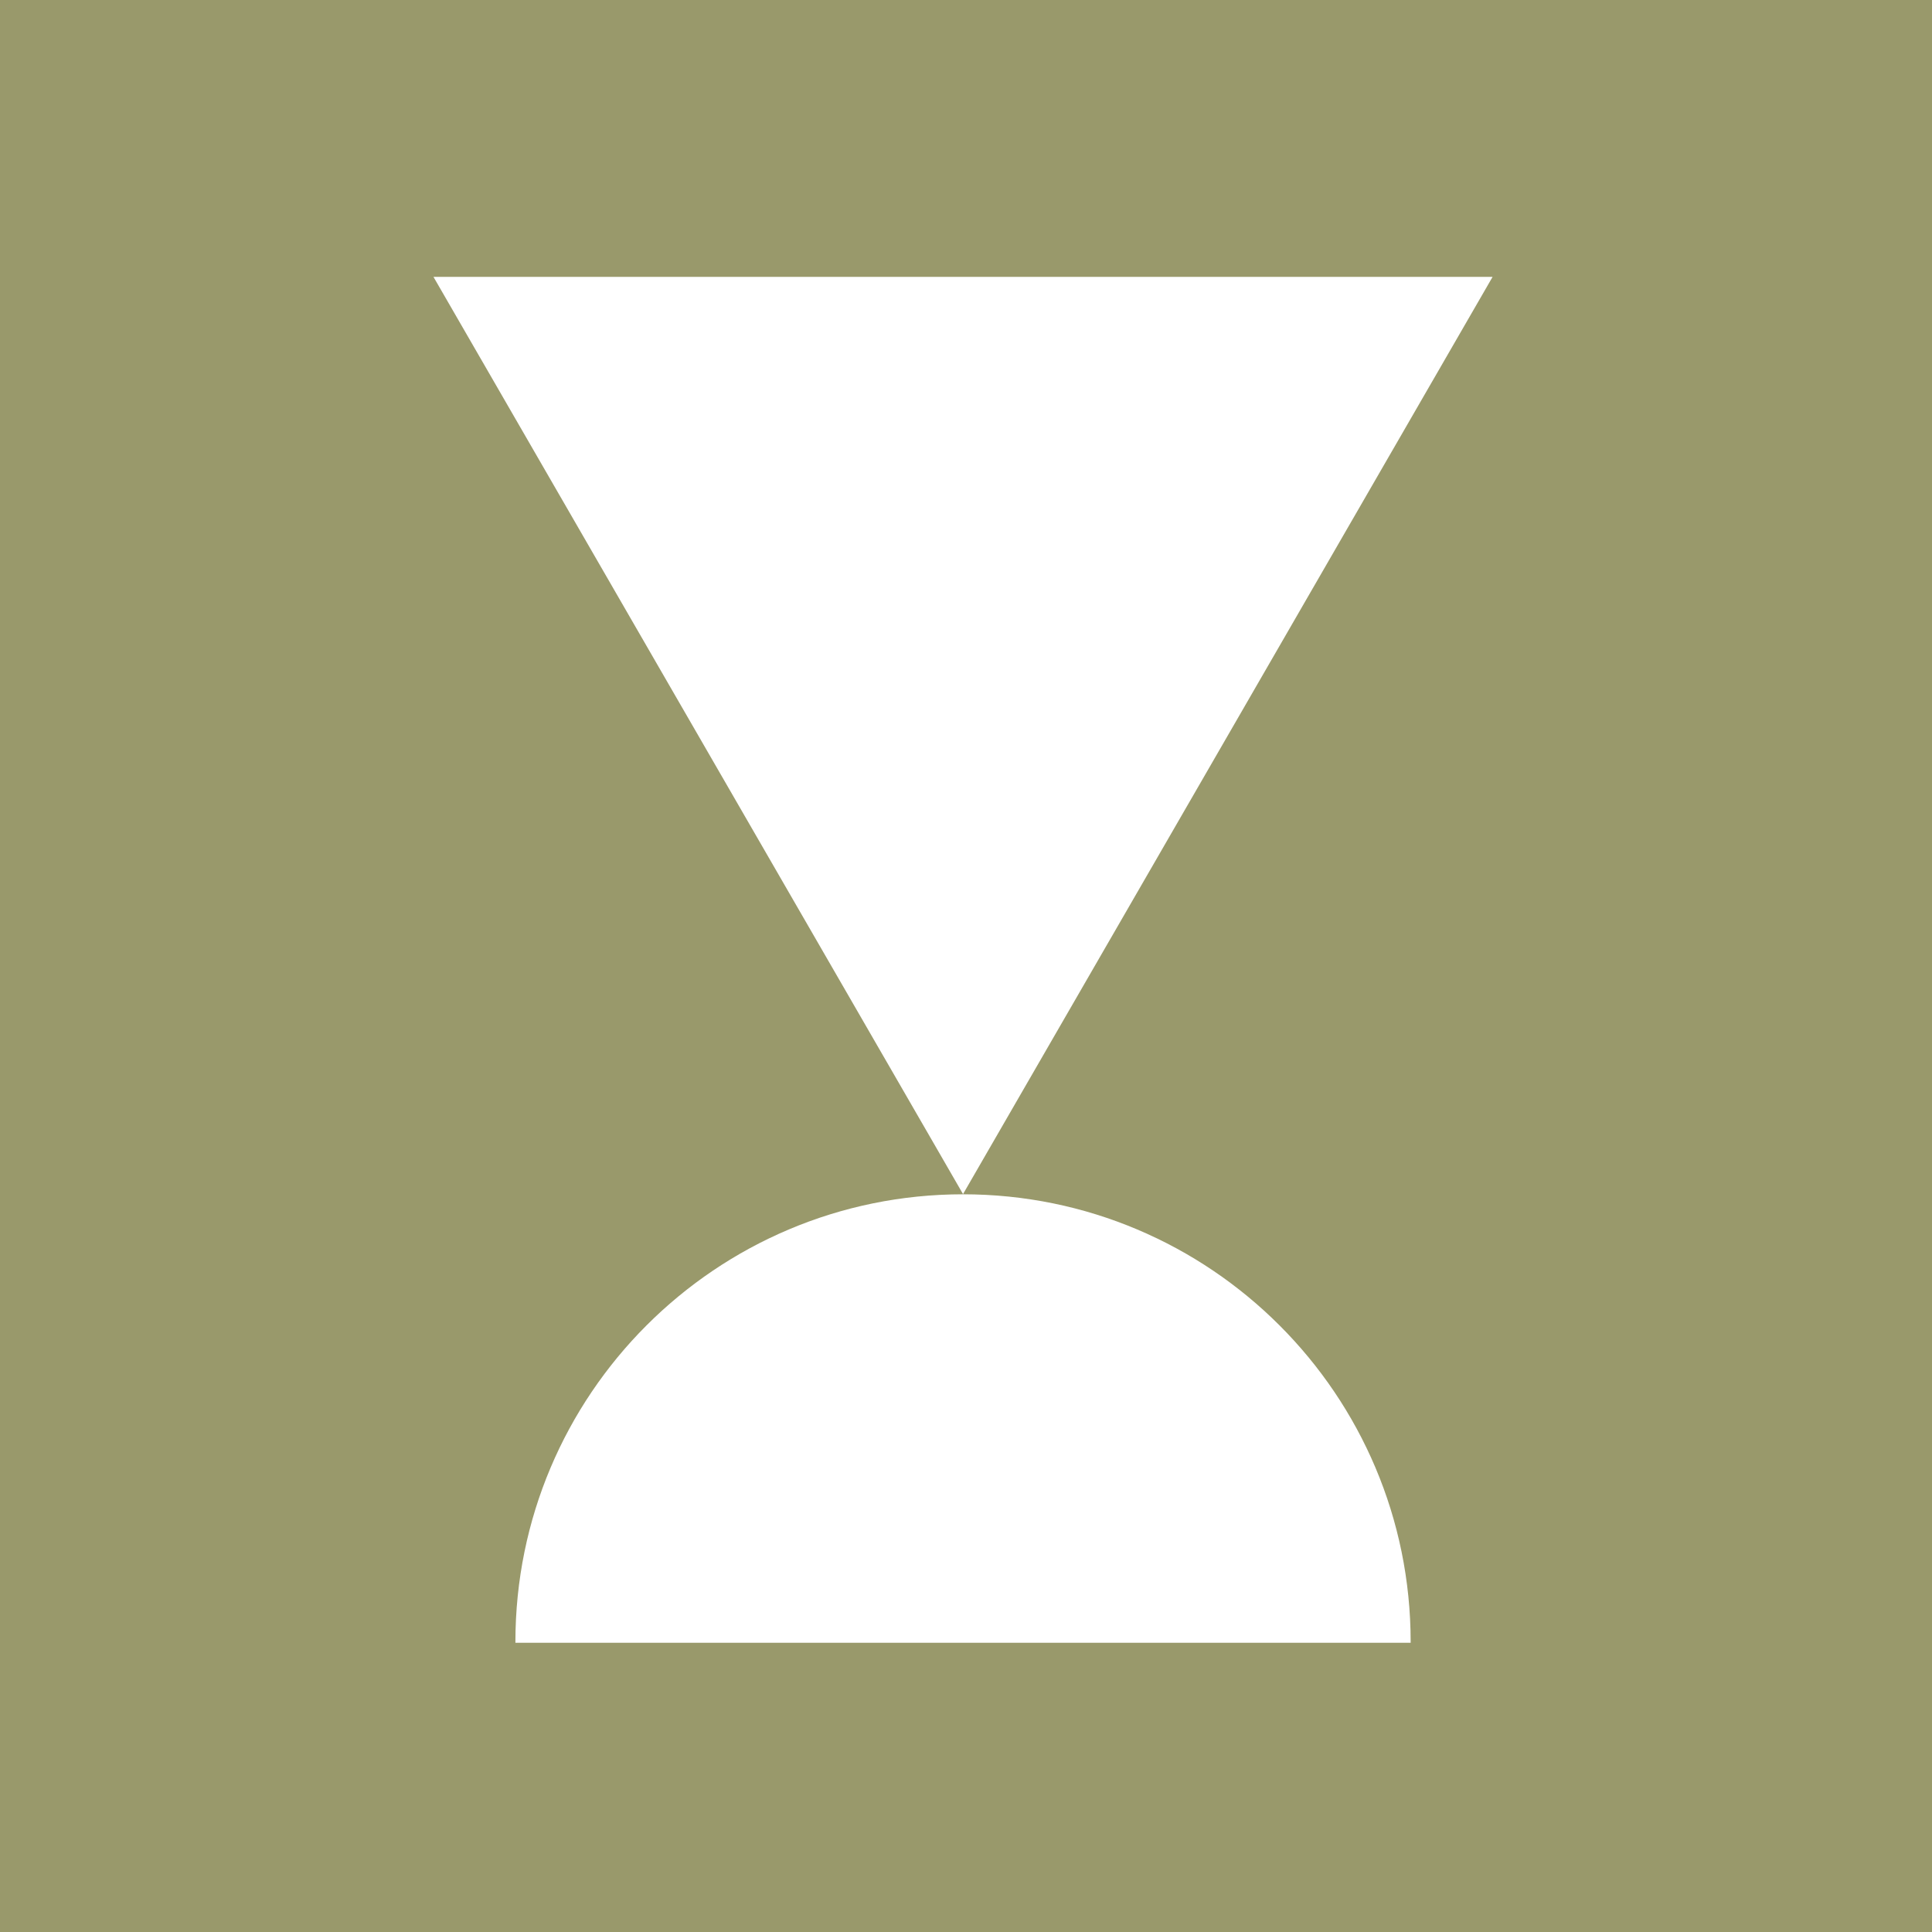
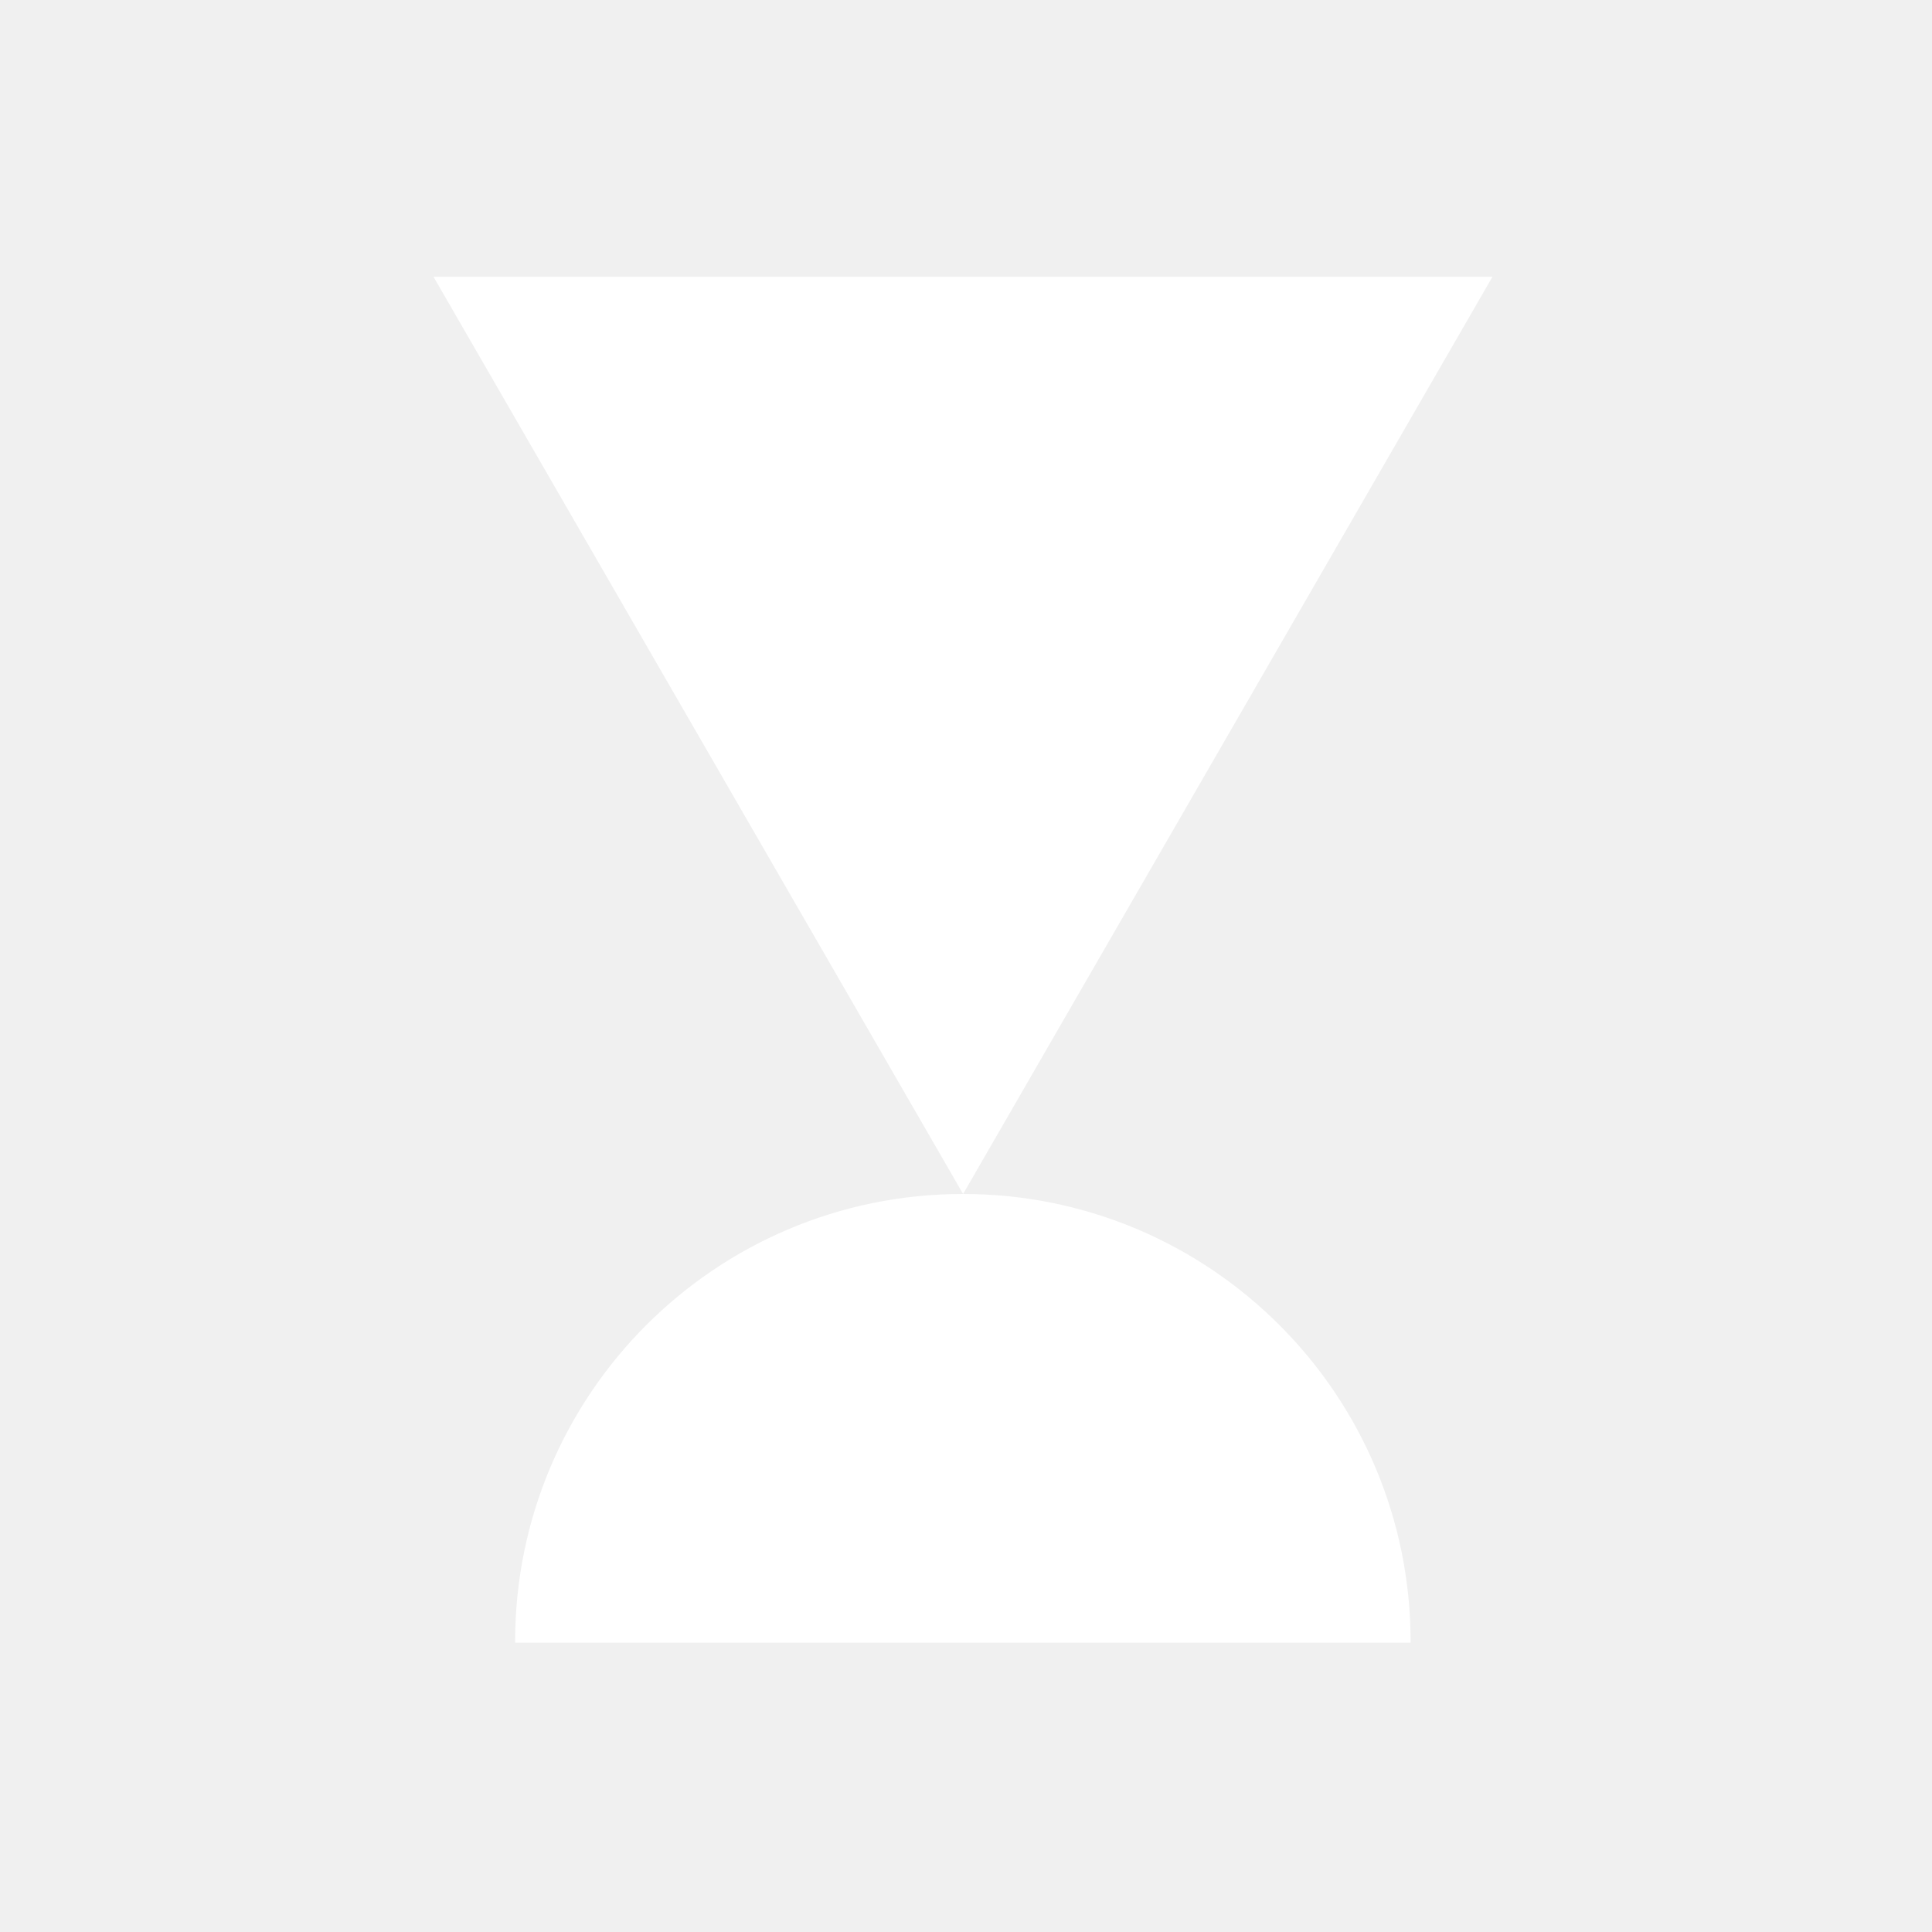
- <svg xmlns="http://www.w3.org/2000/svg" viewBox="0 0 800 800">
-   <defs>
-     <style>.cls-1{fill:#99996b}.cls-2{fill:#fff}</style>
-   </defs>
-   <path class="cls-1" d="M-42.448-51.028h896.774v896.774H-42.448z" id="_1._GlayWorld" data-name="1. GlayWorld" />
-   <path class="cls-2" d="M179.493 114.645l219.278 379.802L618.05 114.645H179.493zM584.121 680.24v-.353c0-102.368-82.986-185.354-185.354-185.354s-185.35 82.985-185.35 185.354v.353z" id="_4._eirini" data-name="4. eirini" />
+ <svg xmlns="http://www.w3.org/2000/svg" version="1.1" id="レイヤー_1" x="0px" y="0px" viewBox="0 0 800 800" style="enable-background:new 0 0 800 800;" xml:space="preserve">
+   <style type="text/css">
+ 	.st0{fill:#FFFFFF;}
+ </style>
+   <path id="_4._eirini" class="st0" d="M179.5,114.6l219.3,379.8L618,114.6H179.5z M584.1,680.2v-0.4c0-102.4-83-185.4-185.4-185.4  s-185.4,83-185.4,185.4v0.4H584.1z" />
</svg>
